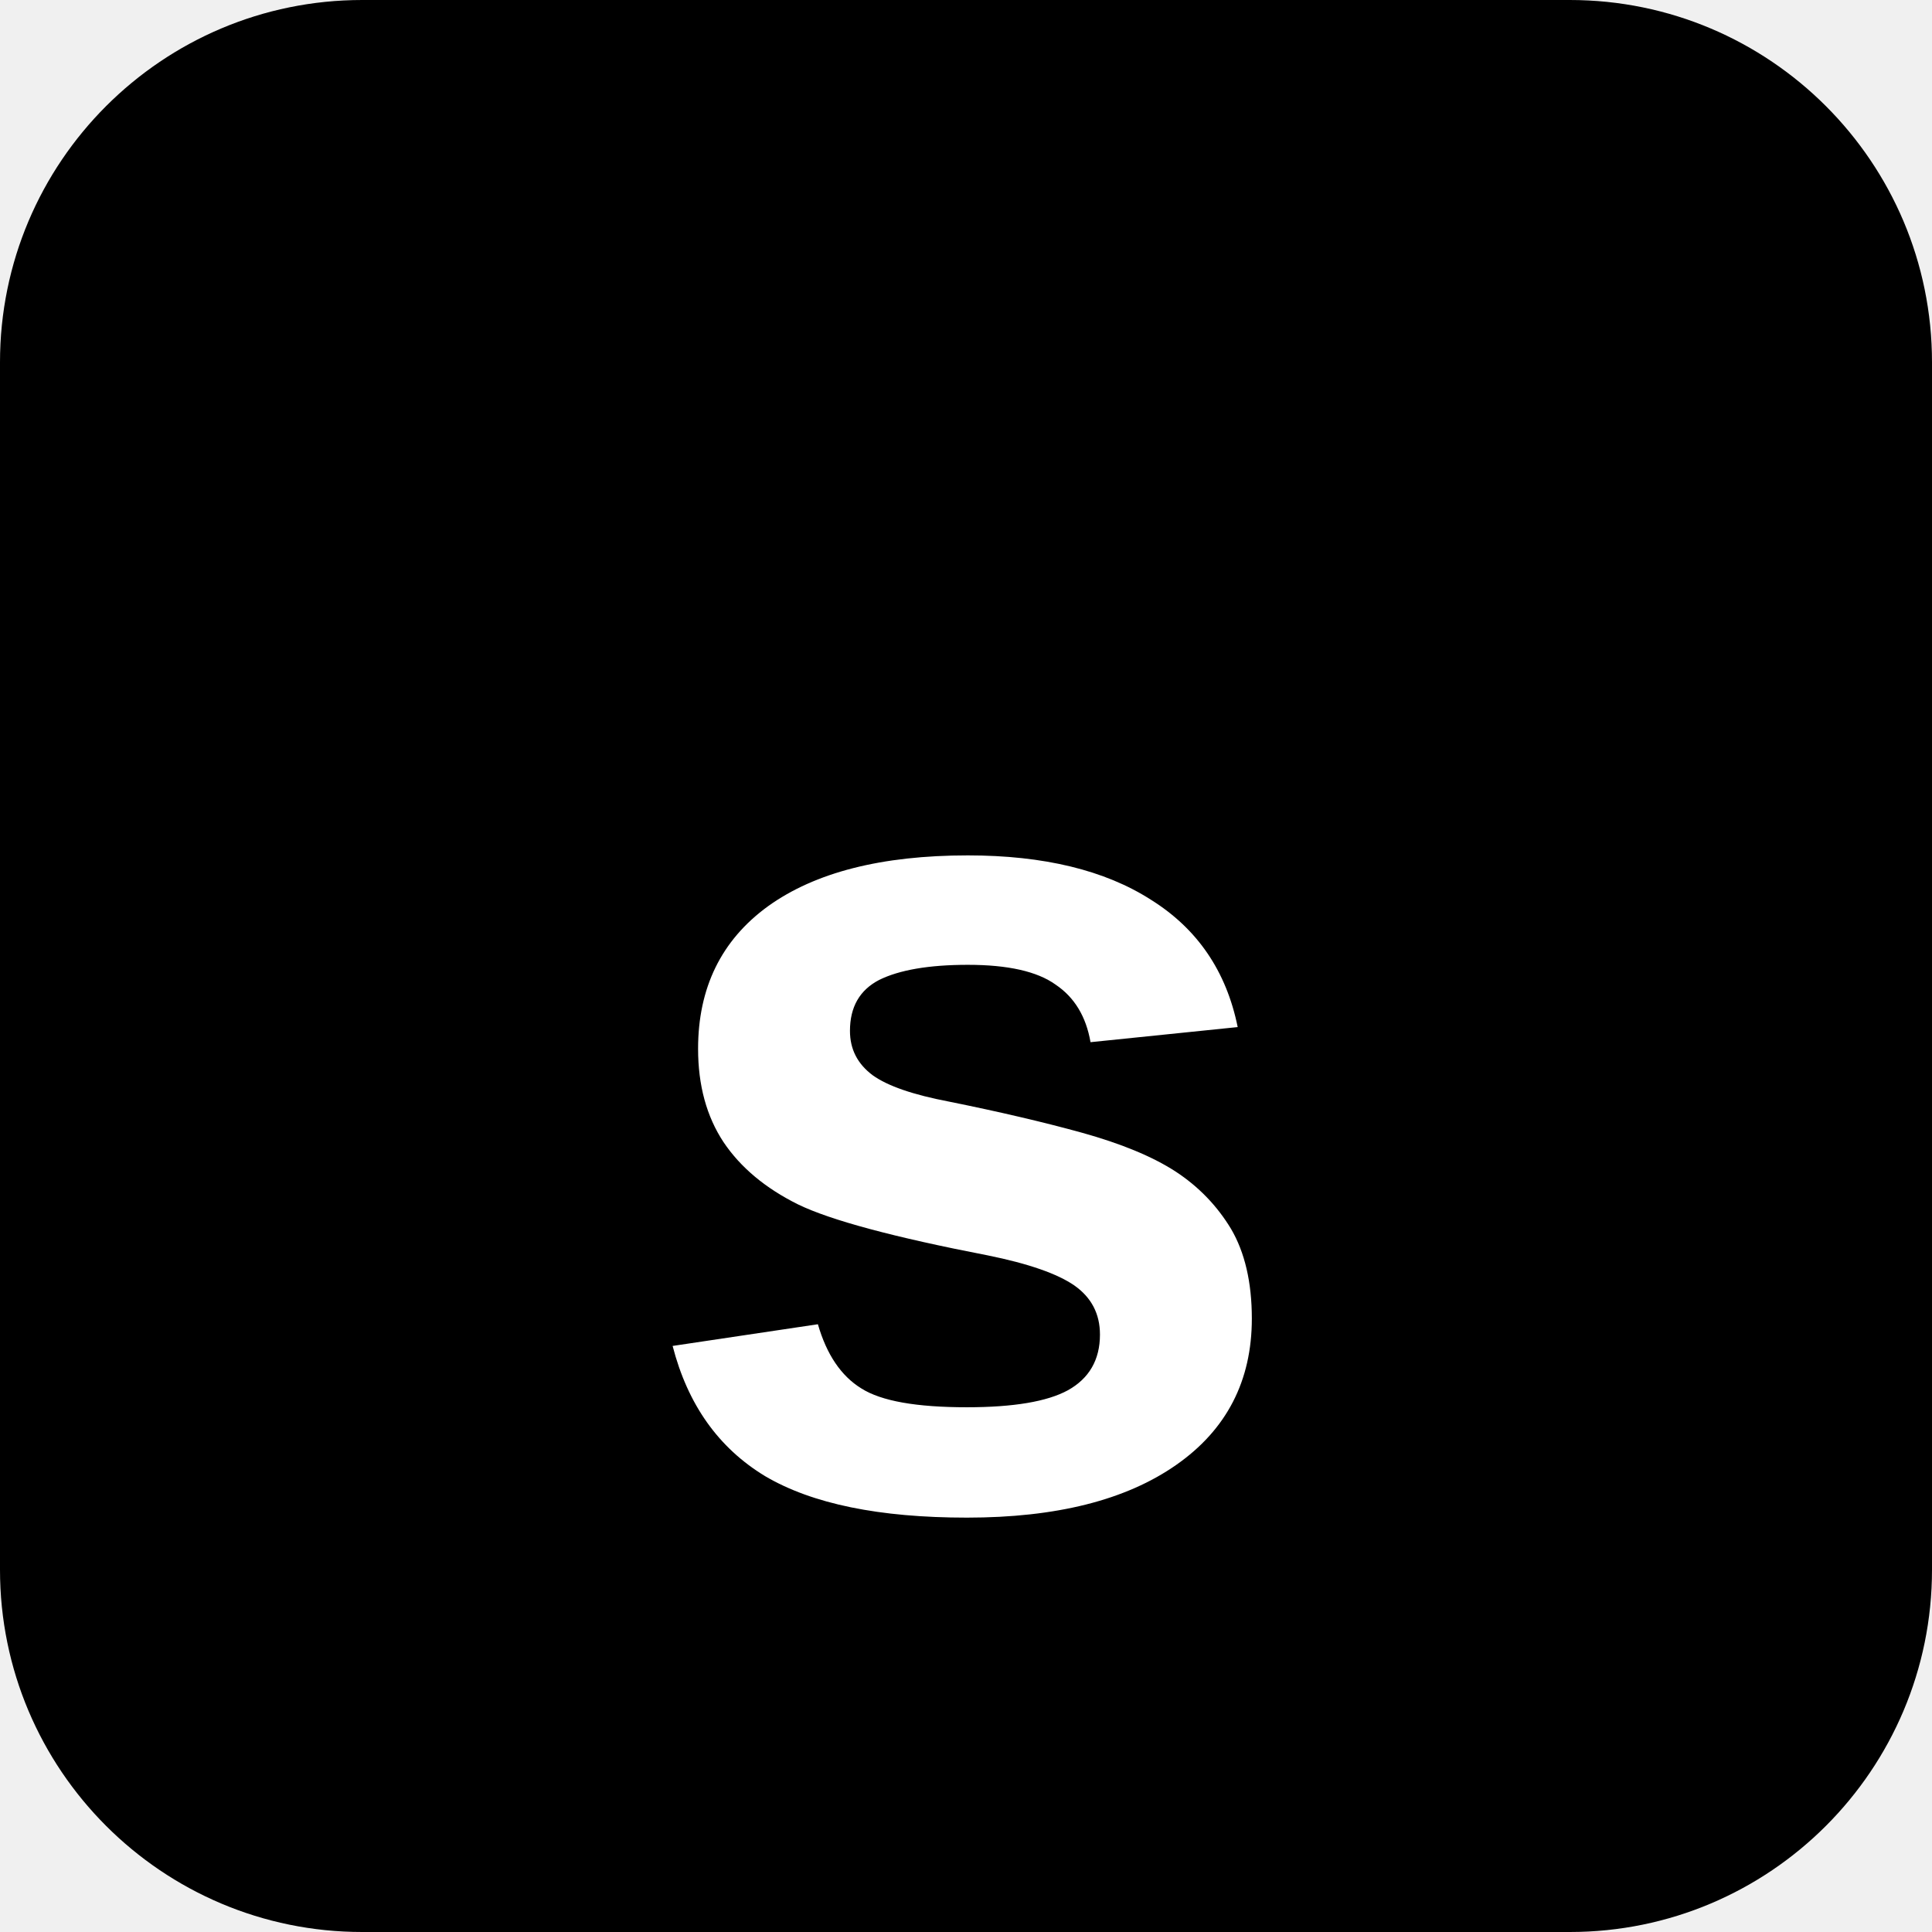
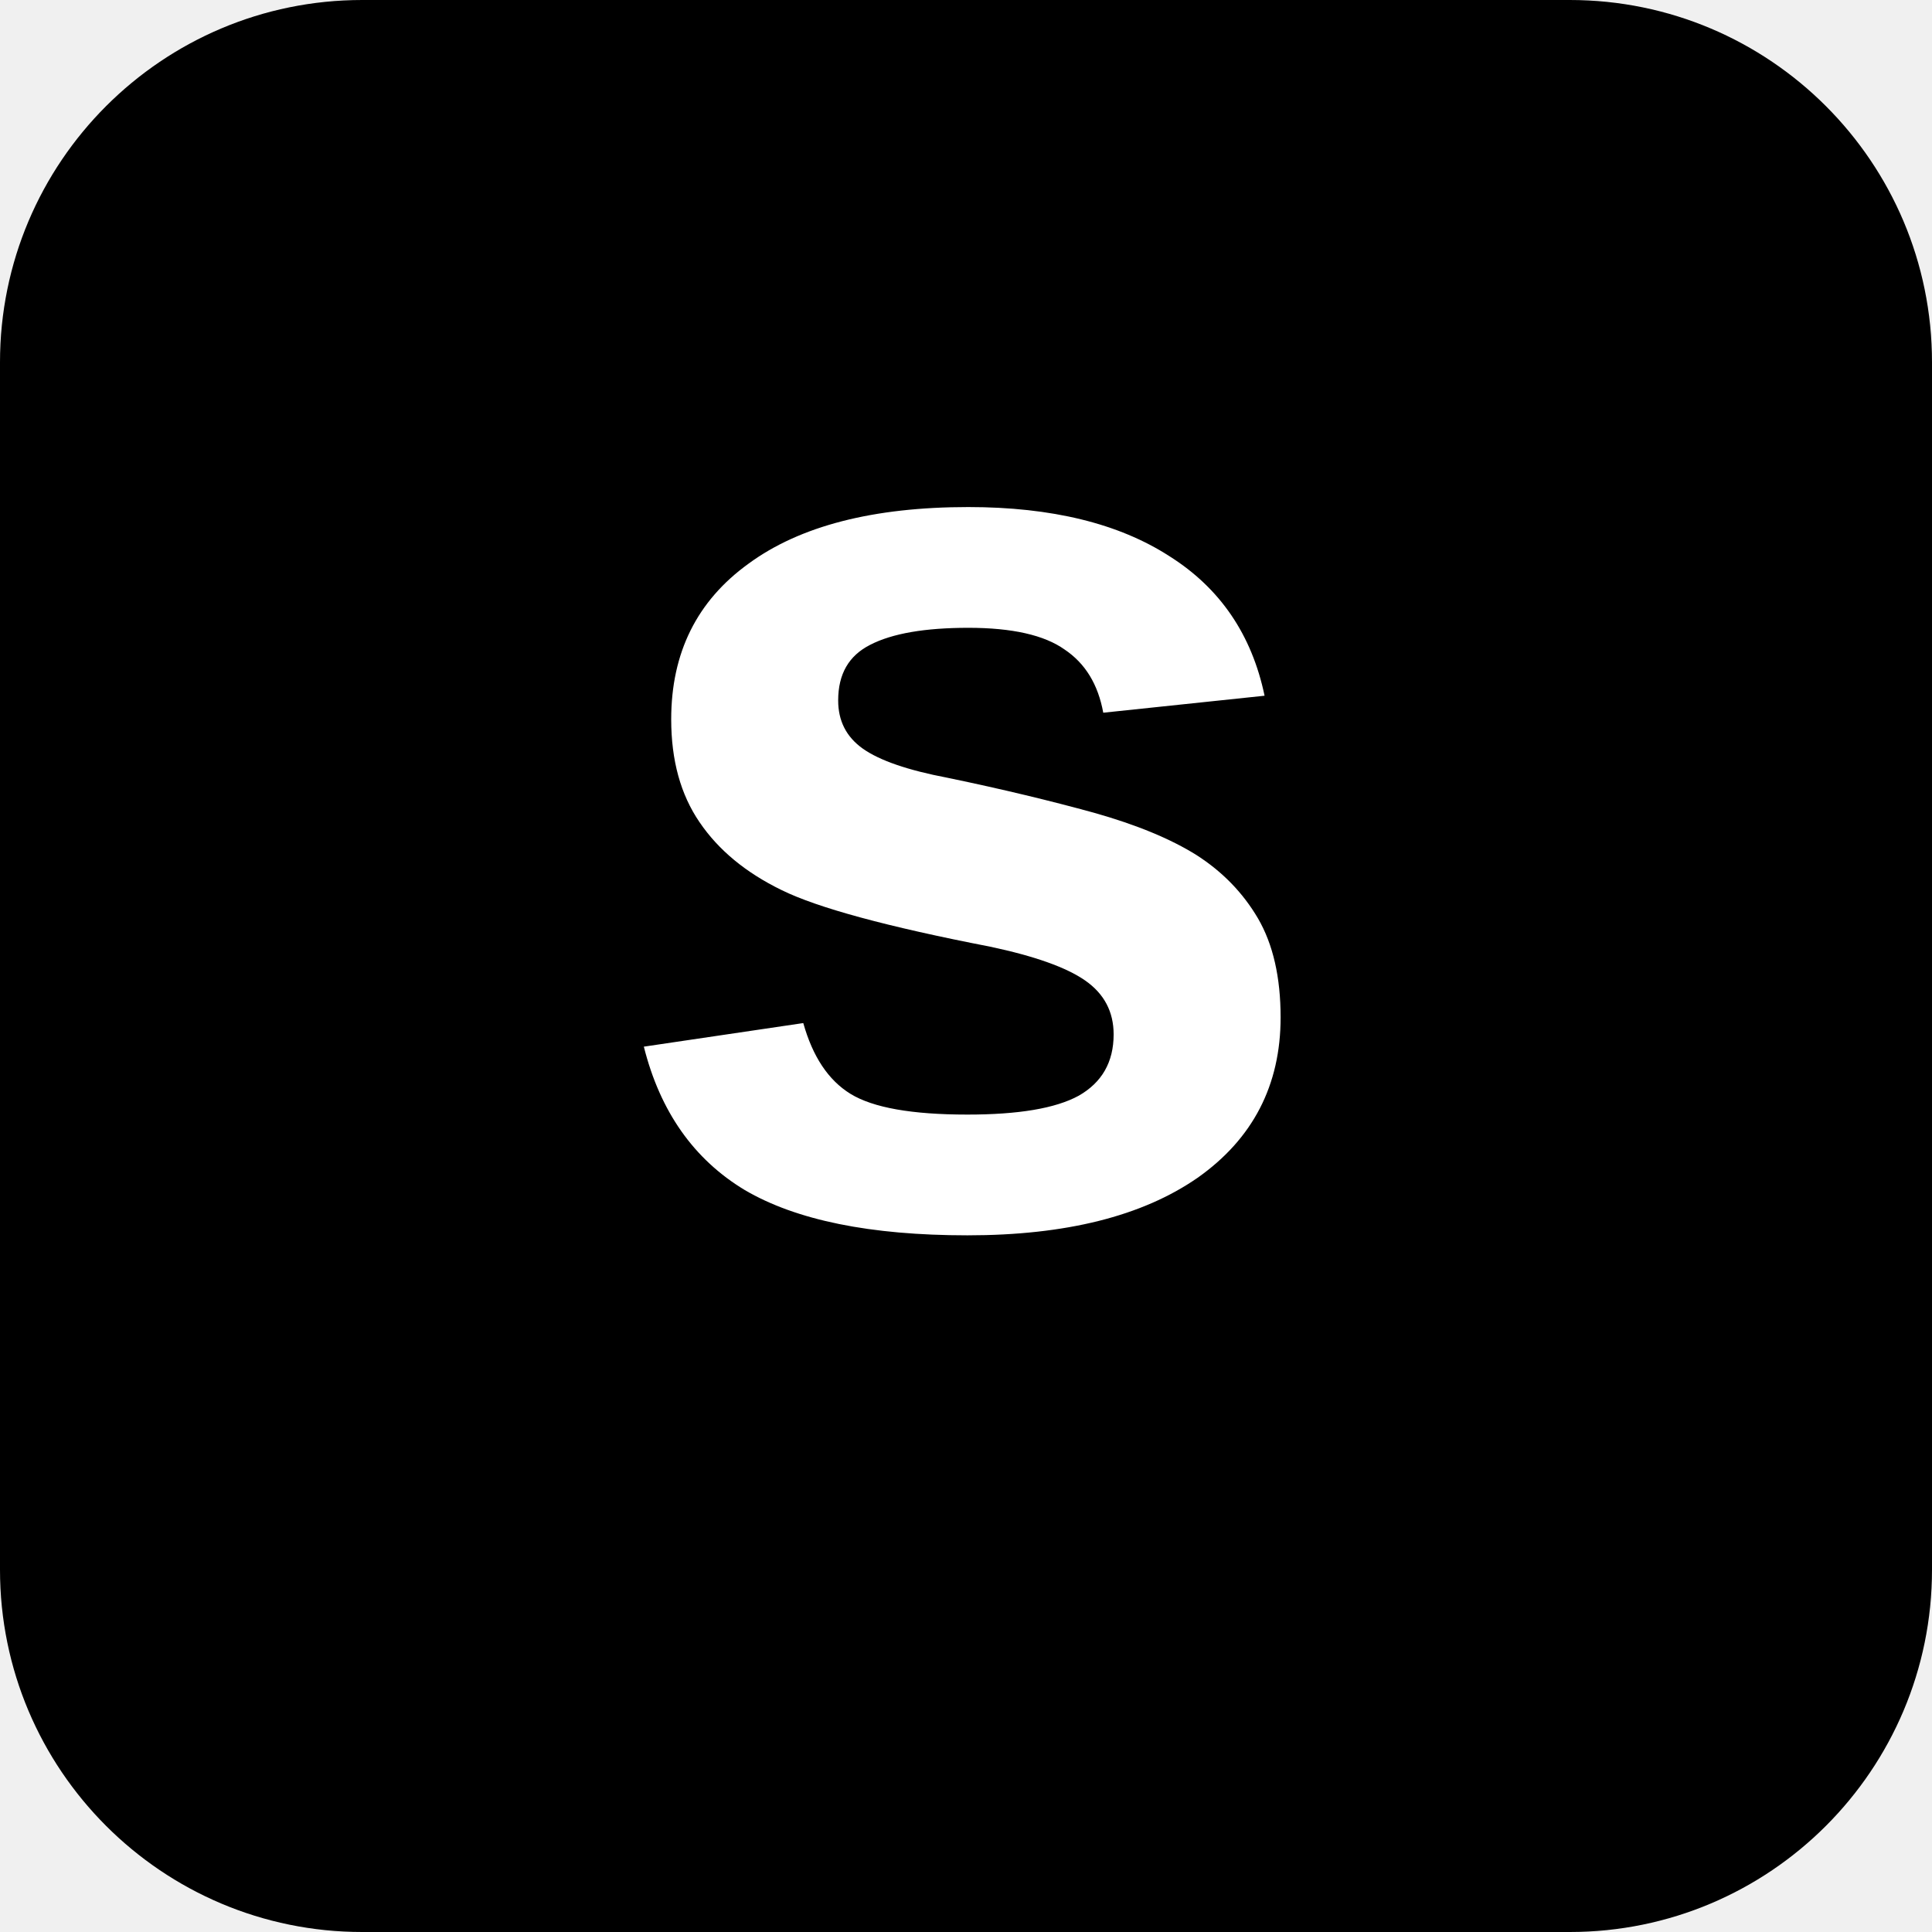
<svg xmlns="http://www.w3.org/2000/svg" viewBox="0 0 32 32" fill="none">
  <rect x="0" y="0" width="32" height="32" rx="6" fill="#000000" />
-   <text x="16" y="18" dominant-baseline="central" text-anchor="middle" font-family="Arial, sans-serif" font-size="20" font-weight="bold" fill="white">s</text>
+   <text x="16" y="14" dominant-baseline="middle" text-anchor="middle" font-family="Arial, sans-serif" font-size="22" font-weight="bold" fill="white">s</text>
</svg>
